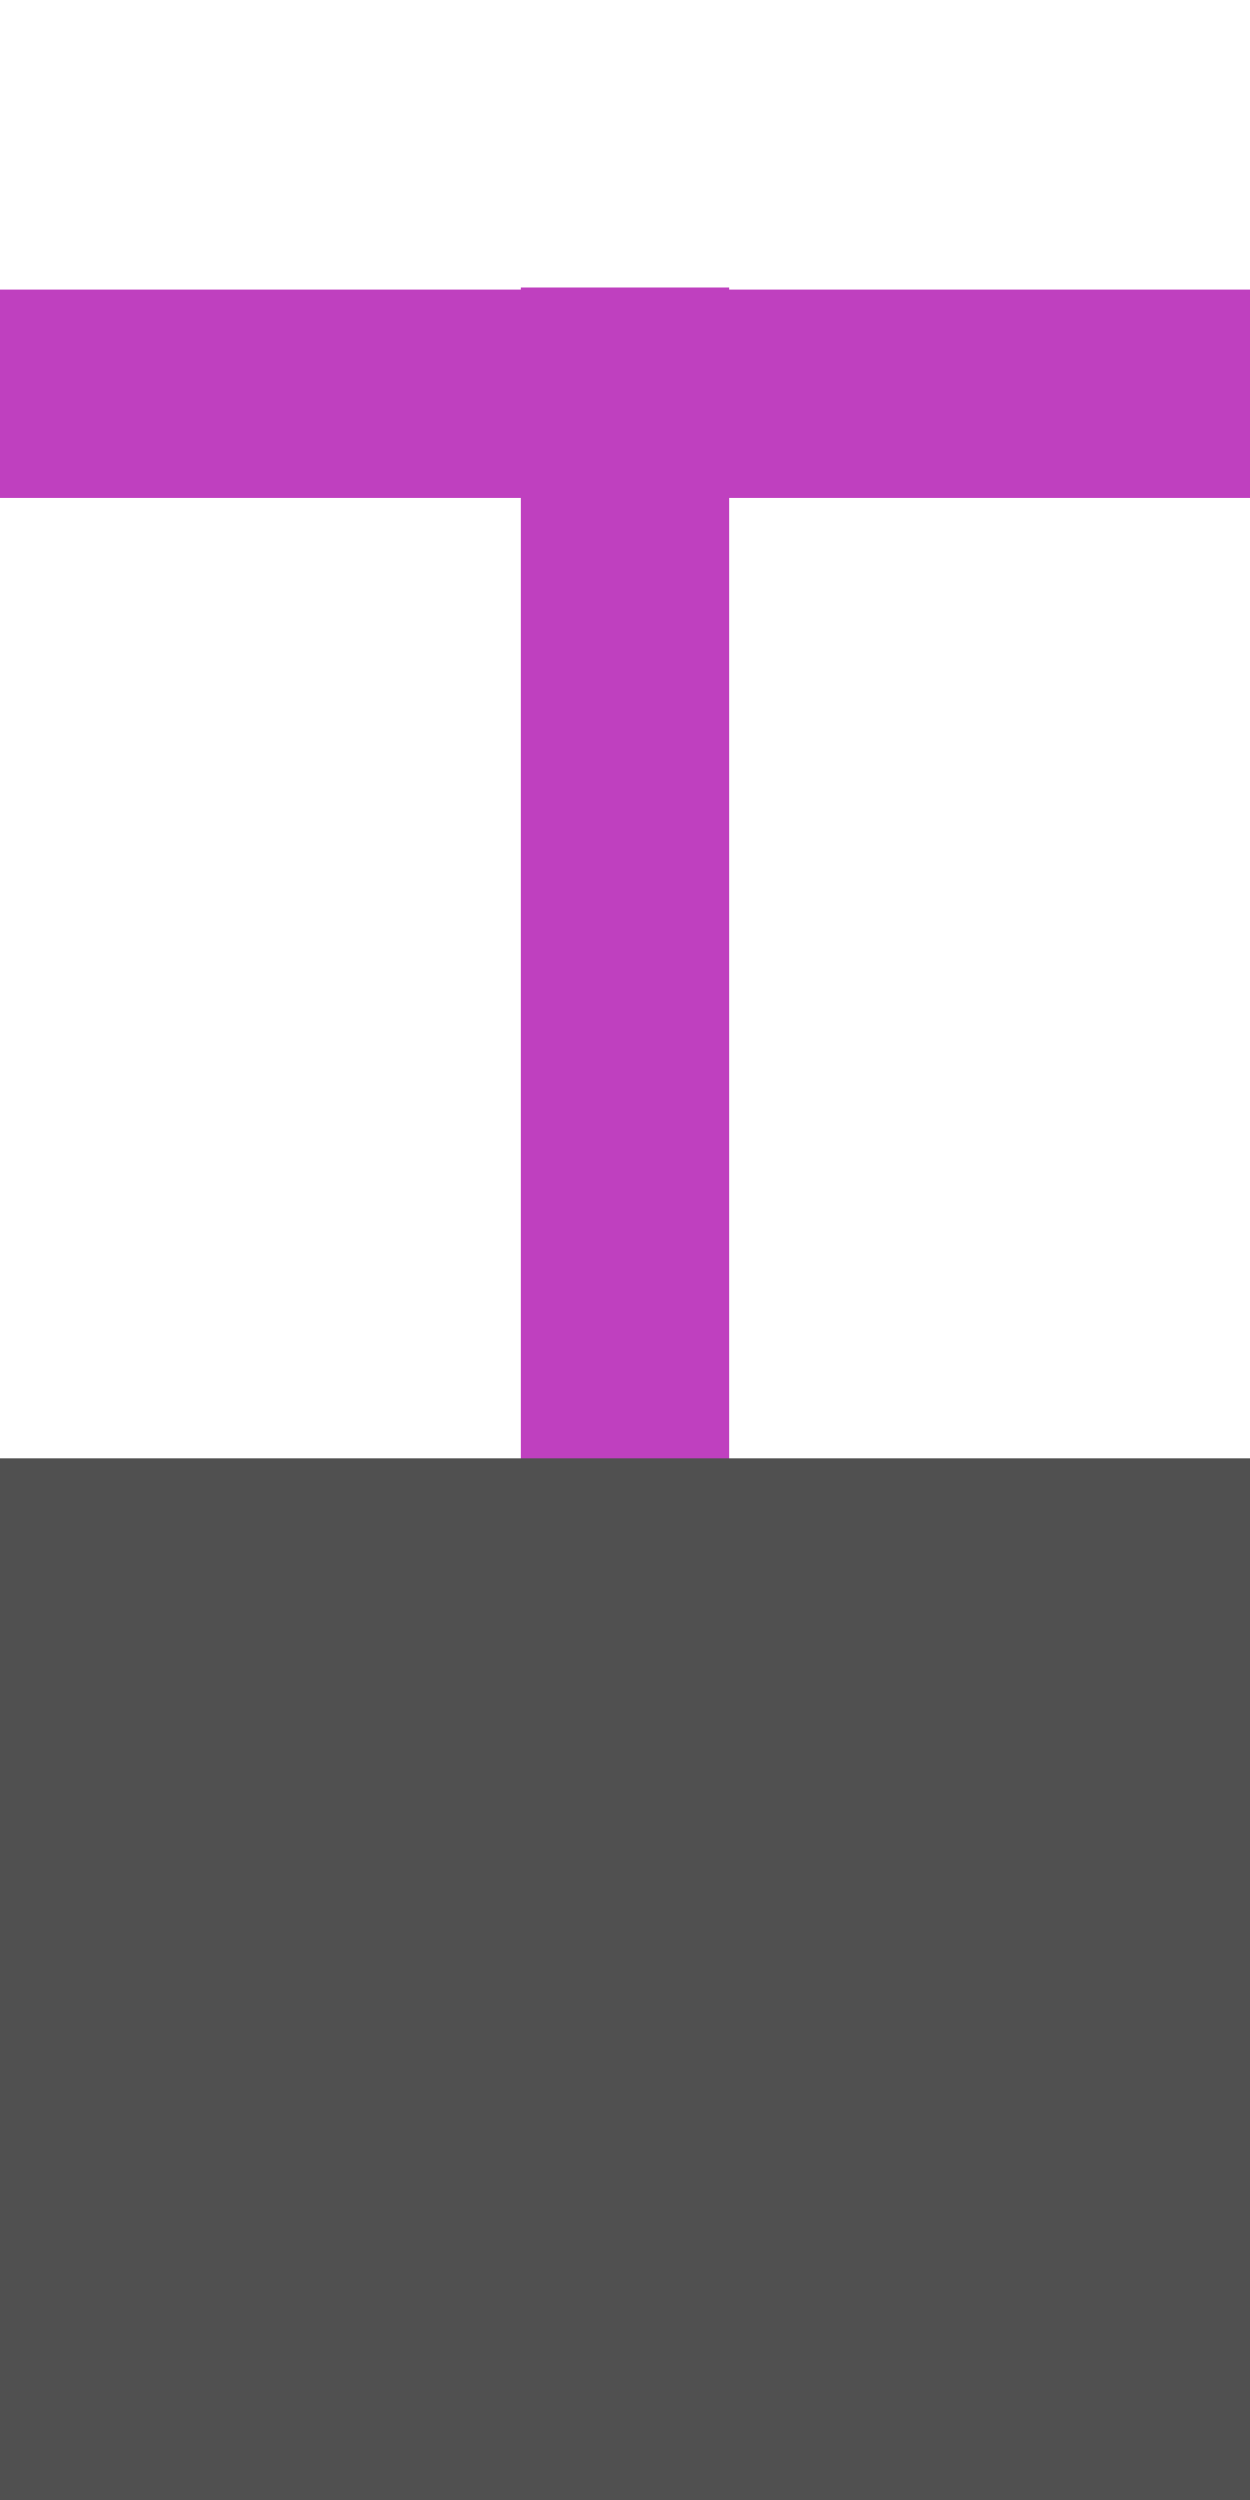
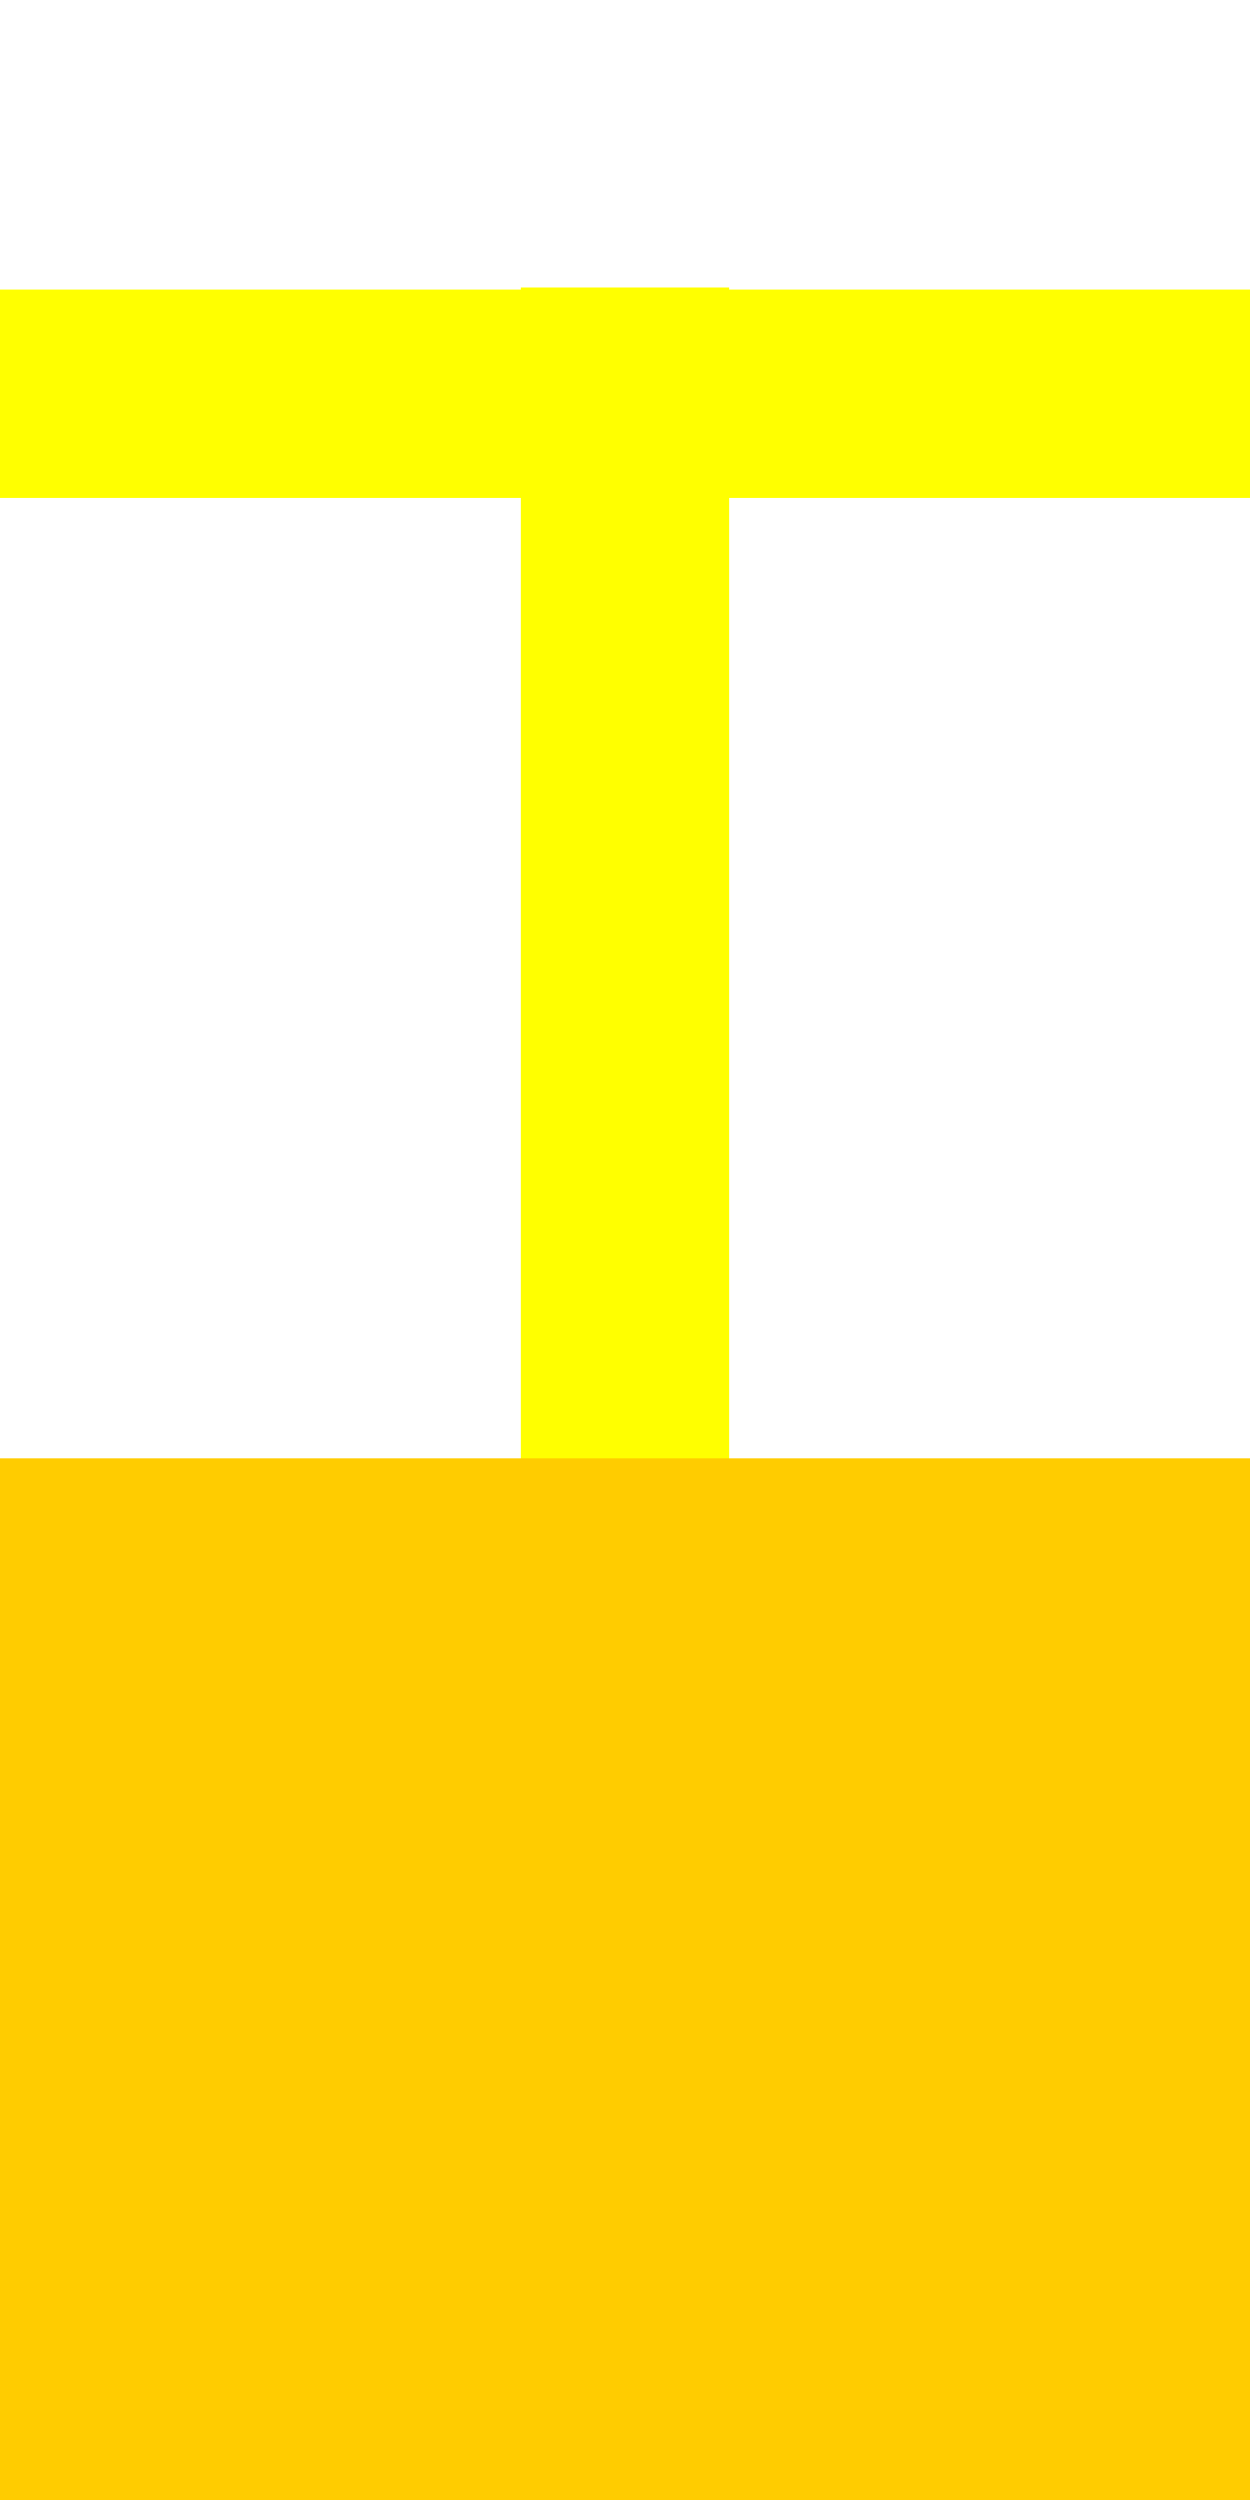
<svg xmlns="http://www.w3.org/2000/svg" version="1.1" preserveAspectRatio="none" x="0px" y="0px" width="30px" height="60px" viewBox="0 -30 30 60">
-   <path fill="#BF40BF" stroke="none" d=" M 17.5 -23.1 L 12.5 -23.1 12.5 -23.05 0 -23.05 0 -18.05 12.5 -18.05 12.5 6.9 17.5 6.9 17.5 -18.05 30 -18.05 30 -23.05 17.5 -23.05 17.5 -23.1 Z" />
-   <path fill="#505050" stroke="none" d=" M 0 5 L 0 30 30 30 30 5 0 5 Z" />
+   <path fill="#FFFF00" stroke="none" d=" M 17.5 -23.1 L 12.5 -23.1 12.5 -23.05 0 -23.05 0 -18.05 12.5 -18.05 12.5 6.9 17.5 6.9 17.5 -18.05 30 -18.05 30 -23.05 17.5 -23.05 17.5 -23.1 Z" />
+   <path fill="#FFCC00" stroke="none" d=" M 0 5 L 0 30 30 30 30 5 0 5 Z" />
</svg>
